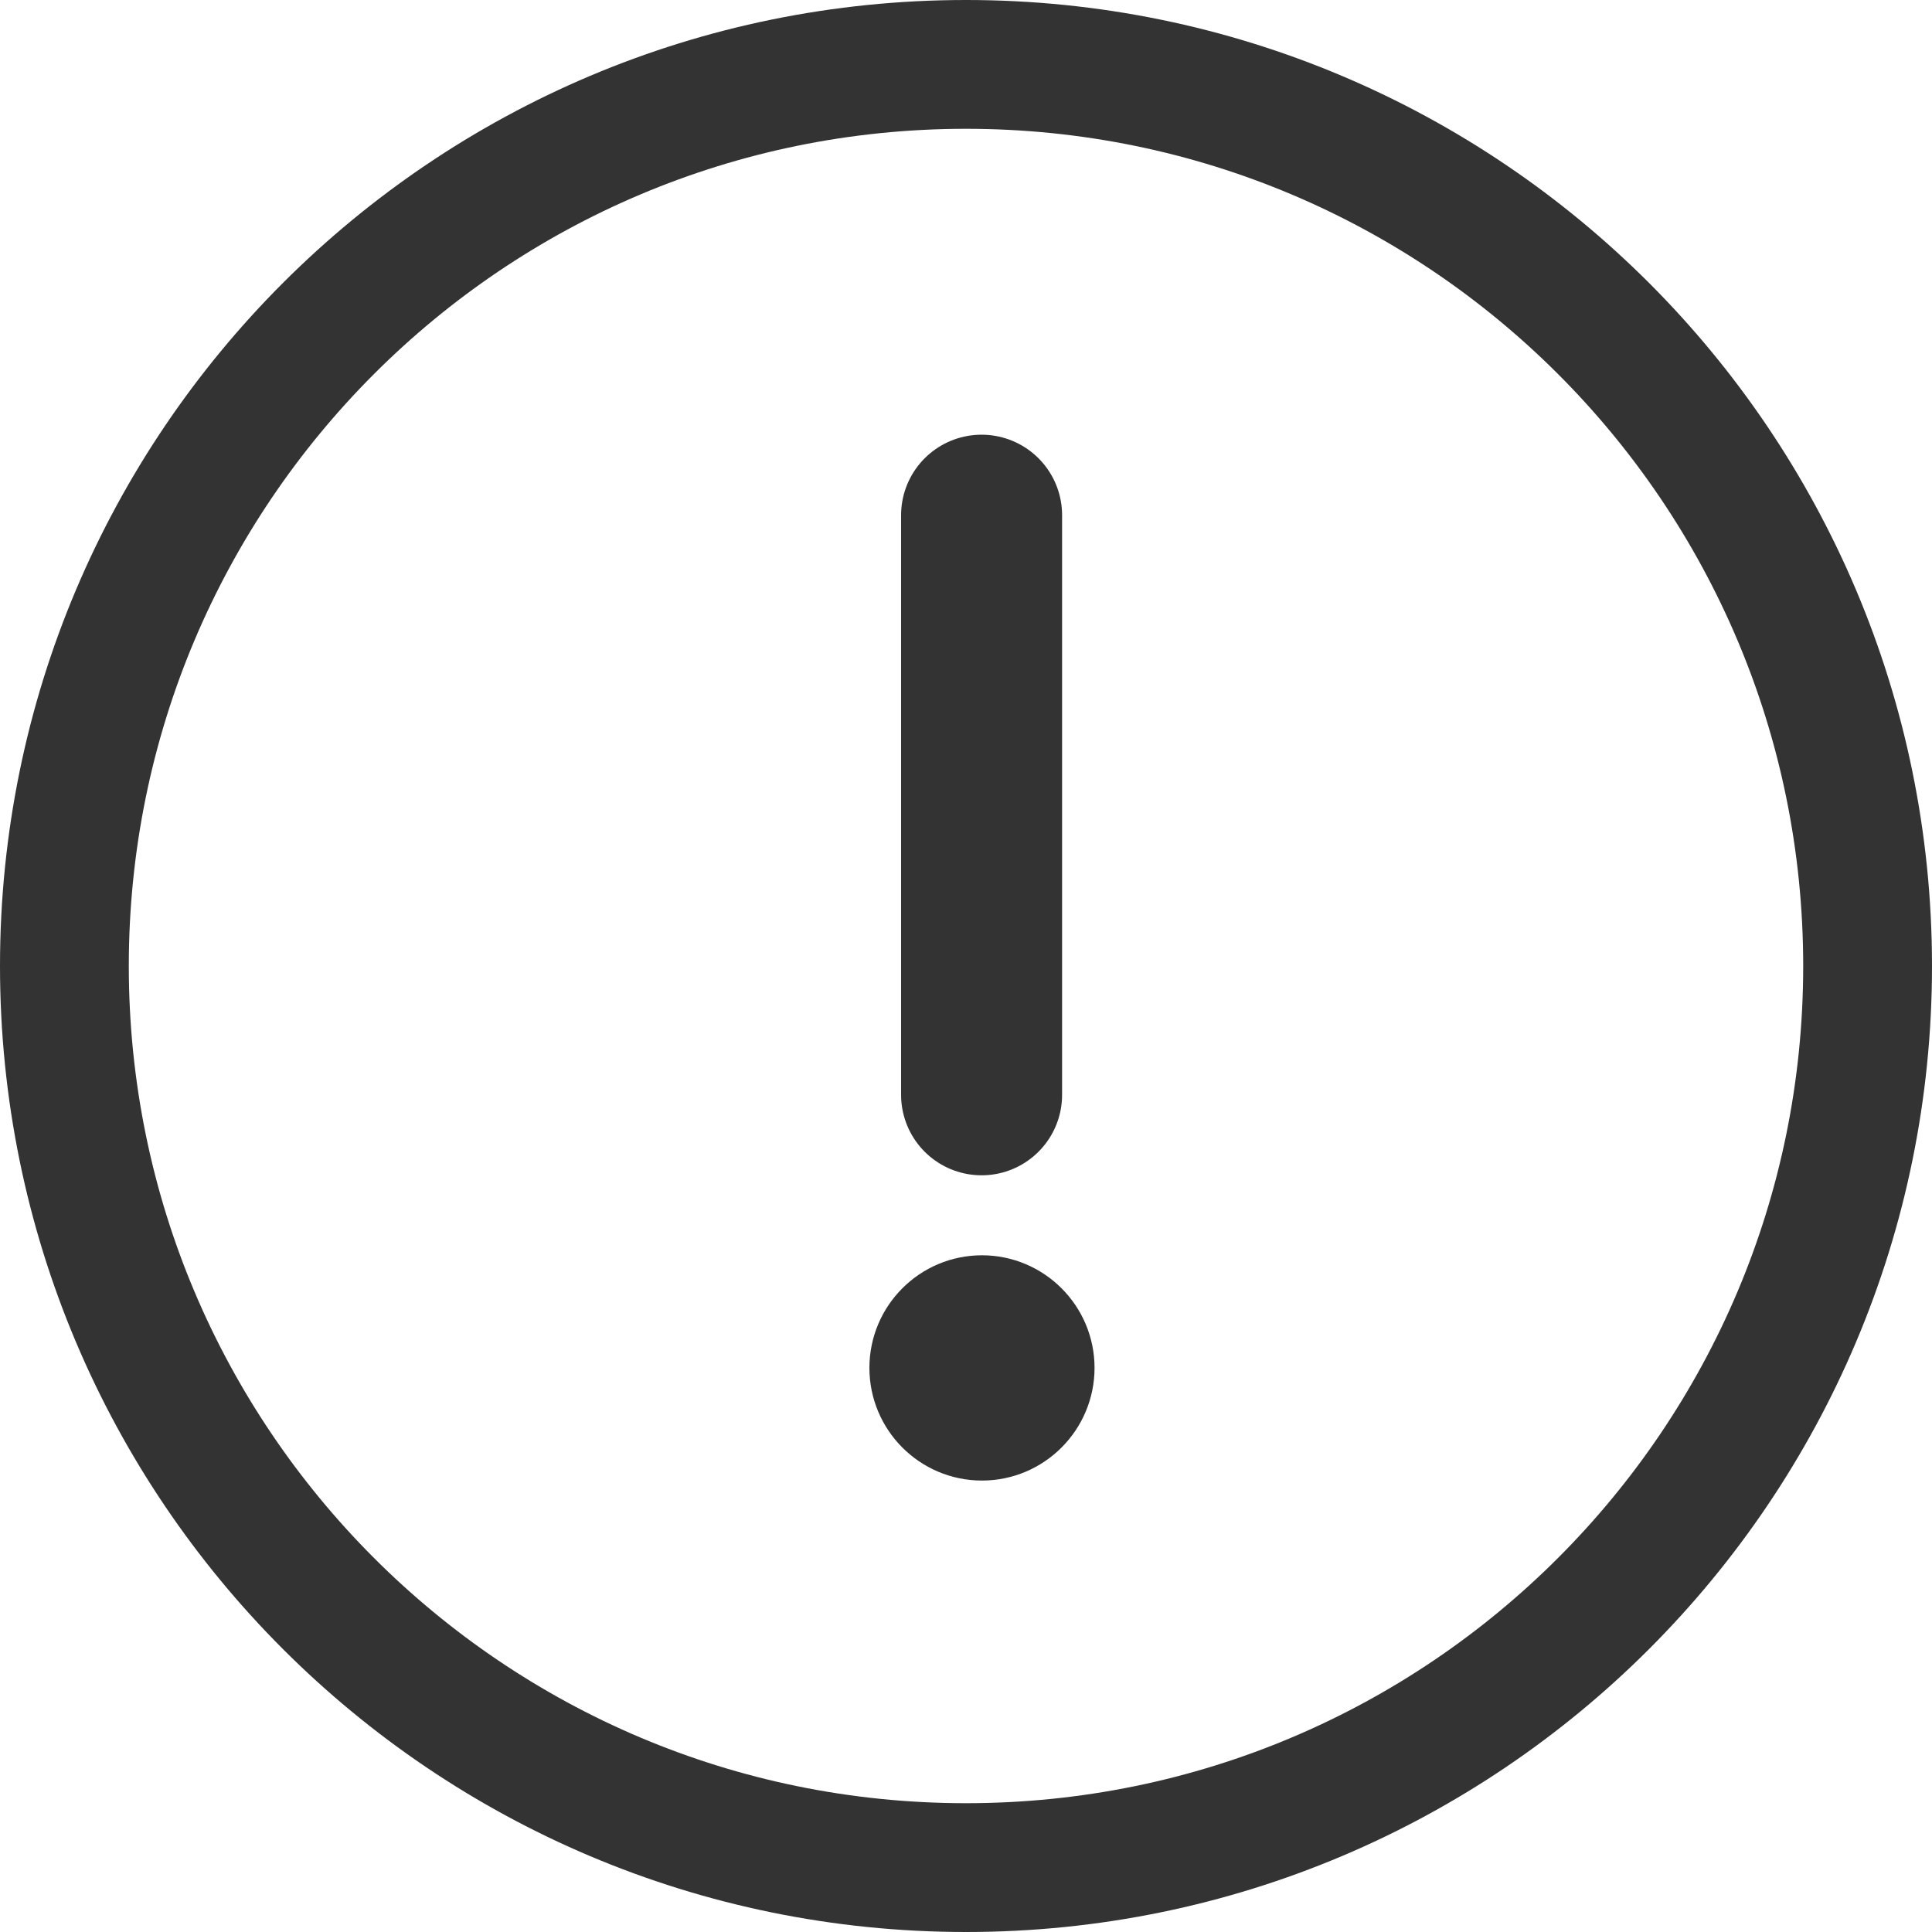
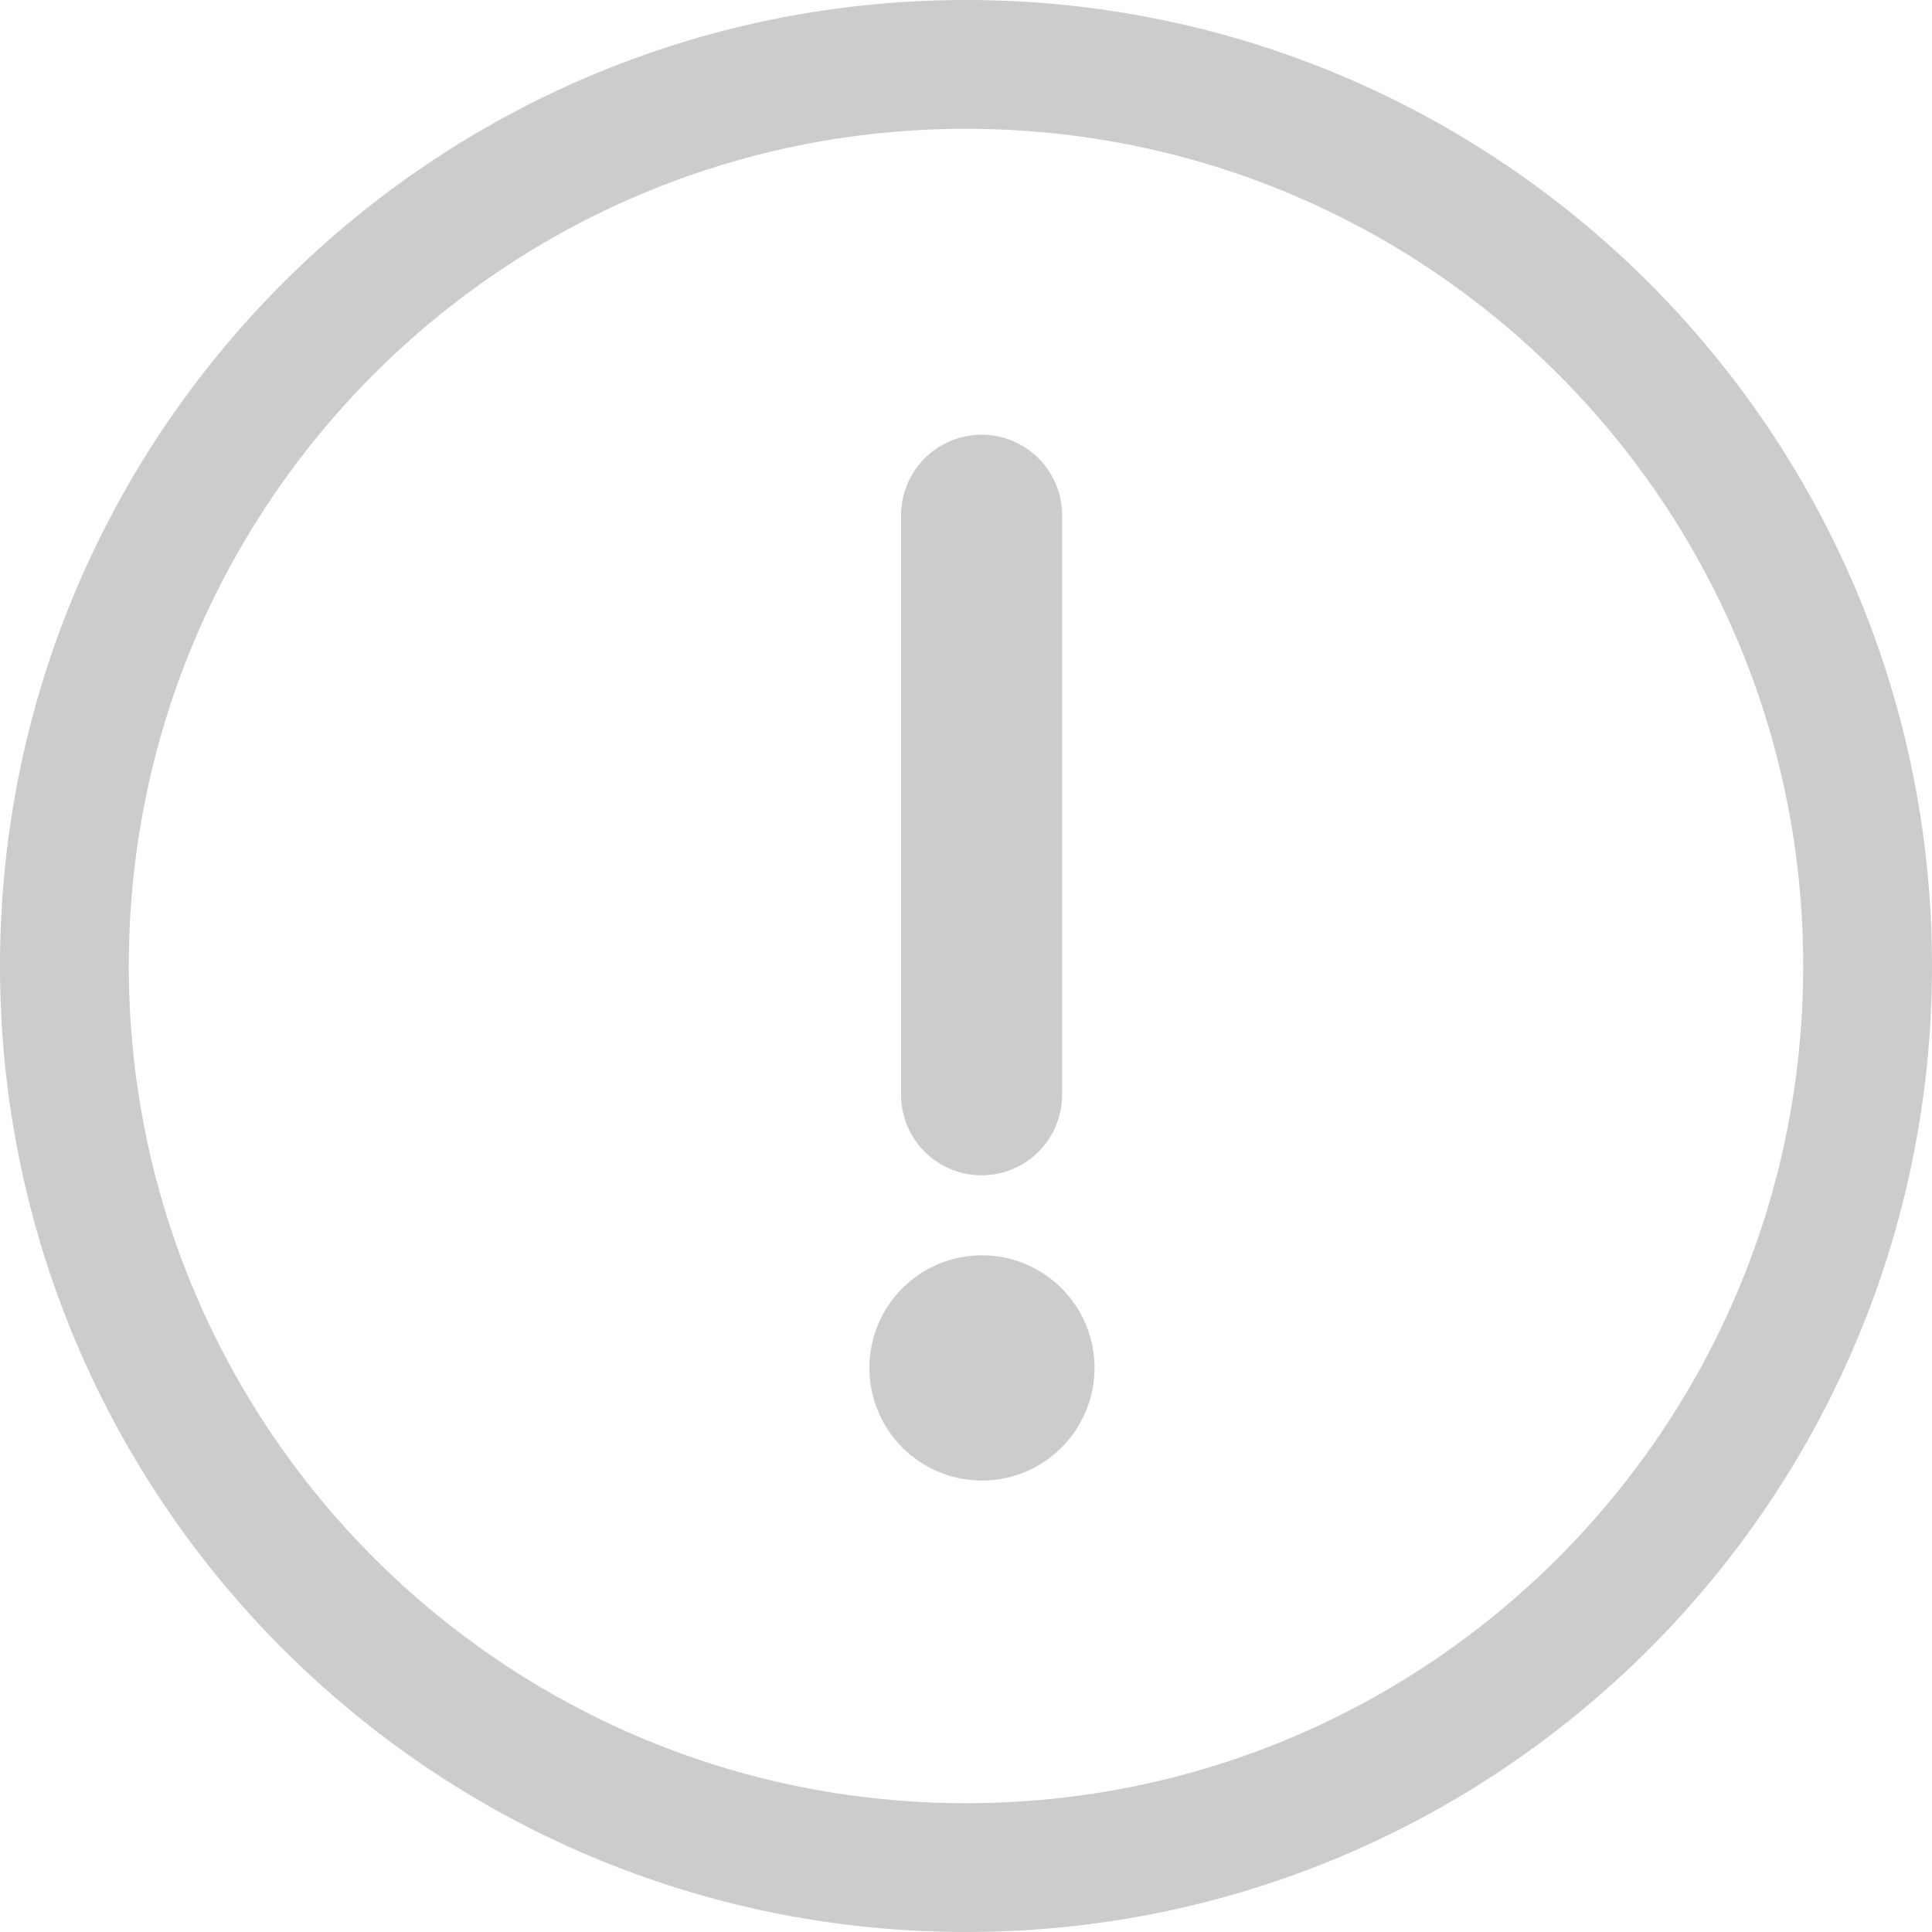
<svg xmlns="http://www.w3.org/2000/svg" width="15" height="15" viewBox="0 0 15 15" fill="none">
-   <circle cx="7.5" cy="7.5" r="7" stroke="#333333" />
-   <path fill-rule="evenodd" clip-rule="evenodd" d="M7.624 11.245C7.968 11.245 8.248 10.965 8.248 10.62C8.248 10.276 7.968 9.996 7.624 9.996C7.279 9.996 7 10.276 7 10.62C7 10.965 7.279 11.245 7.624 11.245Z" fill="#333333" stroke="#333333" stroke-width="0.5" />
+   <circle cx="7.5" cy="7.5" r="7" stroke="#cccccc" />
+   <path fill-rule="evenodd" clip-rule="evenodd" d="M7.624 11.245C7.968 11.245 8.248 10.965 8.248 10.62C8.248 10.276 7.968 9.996 7.624 9.996C7.279 9.996 7 10.276 7 10.62C7 10.965 7.279 11.245 7.624 11.245Z" fill="#cccccc" stroke="#cccccc" stroke-width="0.5" />
  <path d="M7.621 4V8.5V4Z" fill="black" />
-   <path d="M7.621 4V8.5" stroke="#333333" stroke-width="1.25" stroke-linecap="round" stroke-linejoin="round" />
+   <path d="M7.621 4V8.5" stroke="#cccccc" stroke-width="1.25" stroke-linecap="round" stroke-linejoin="round" />
</svg>
